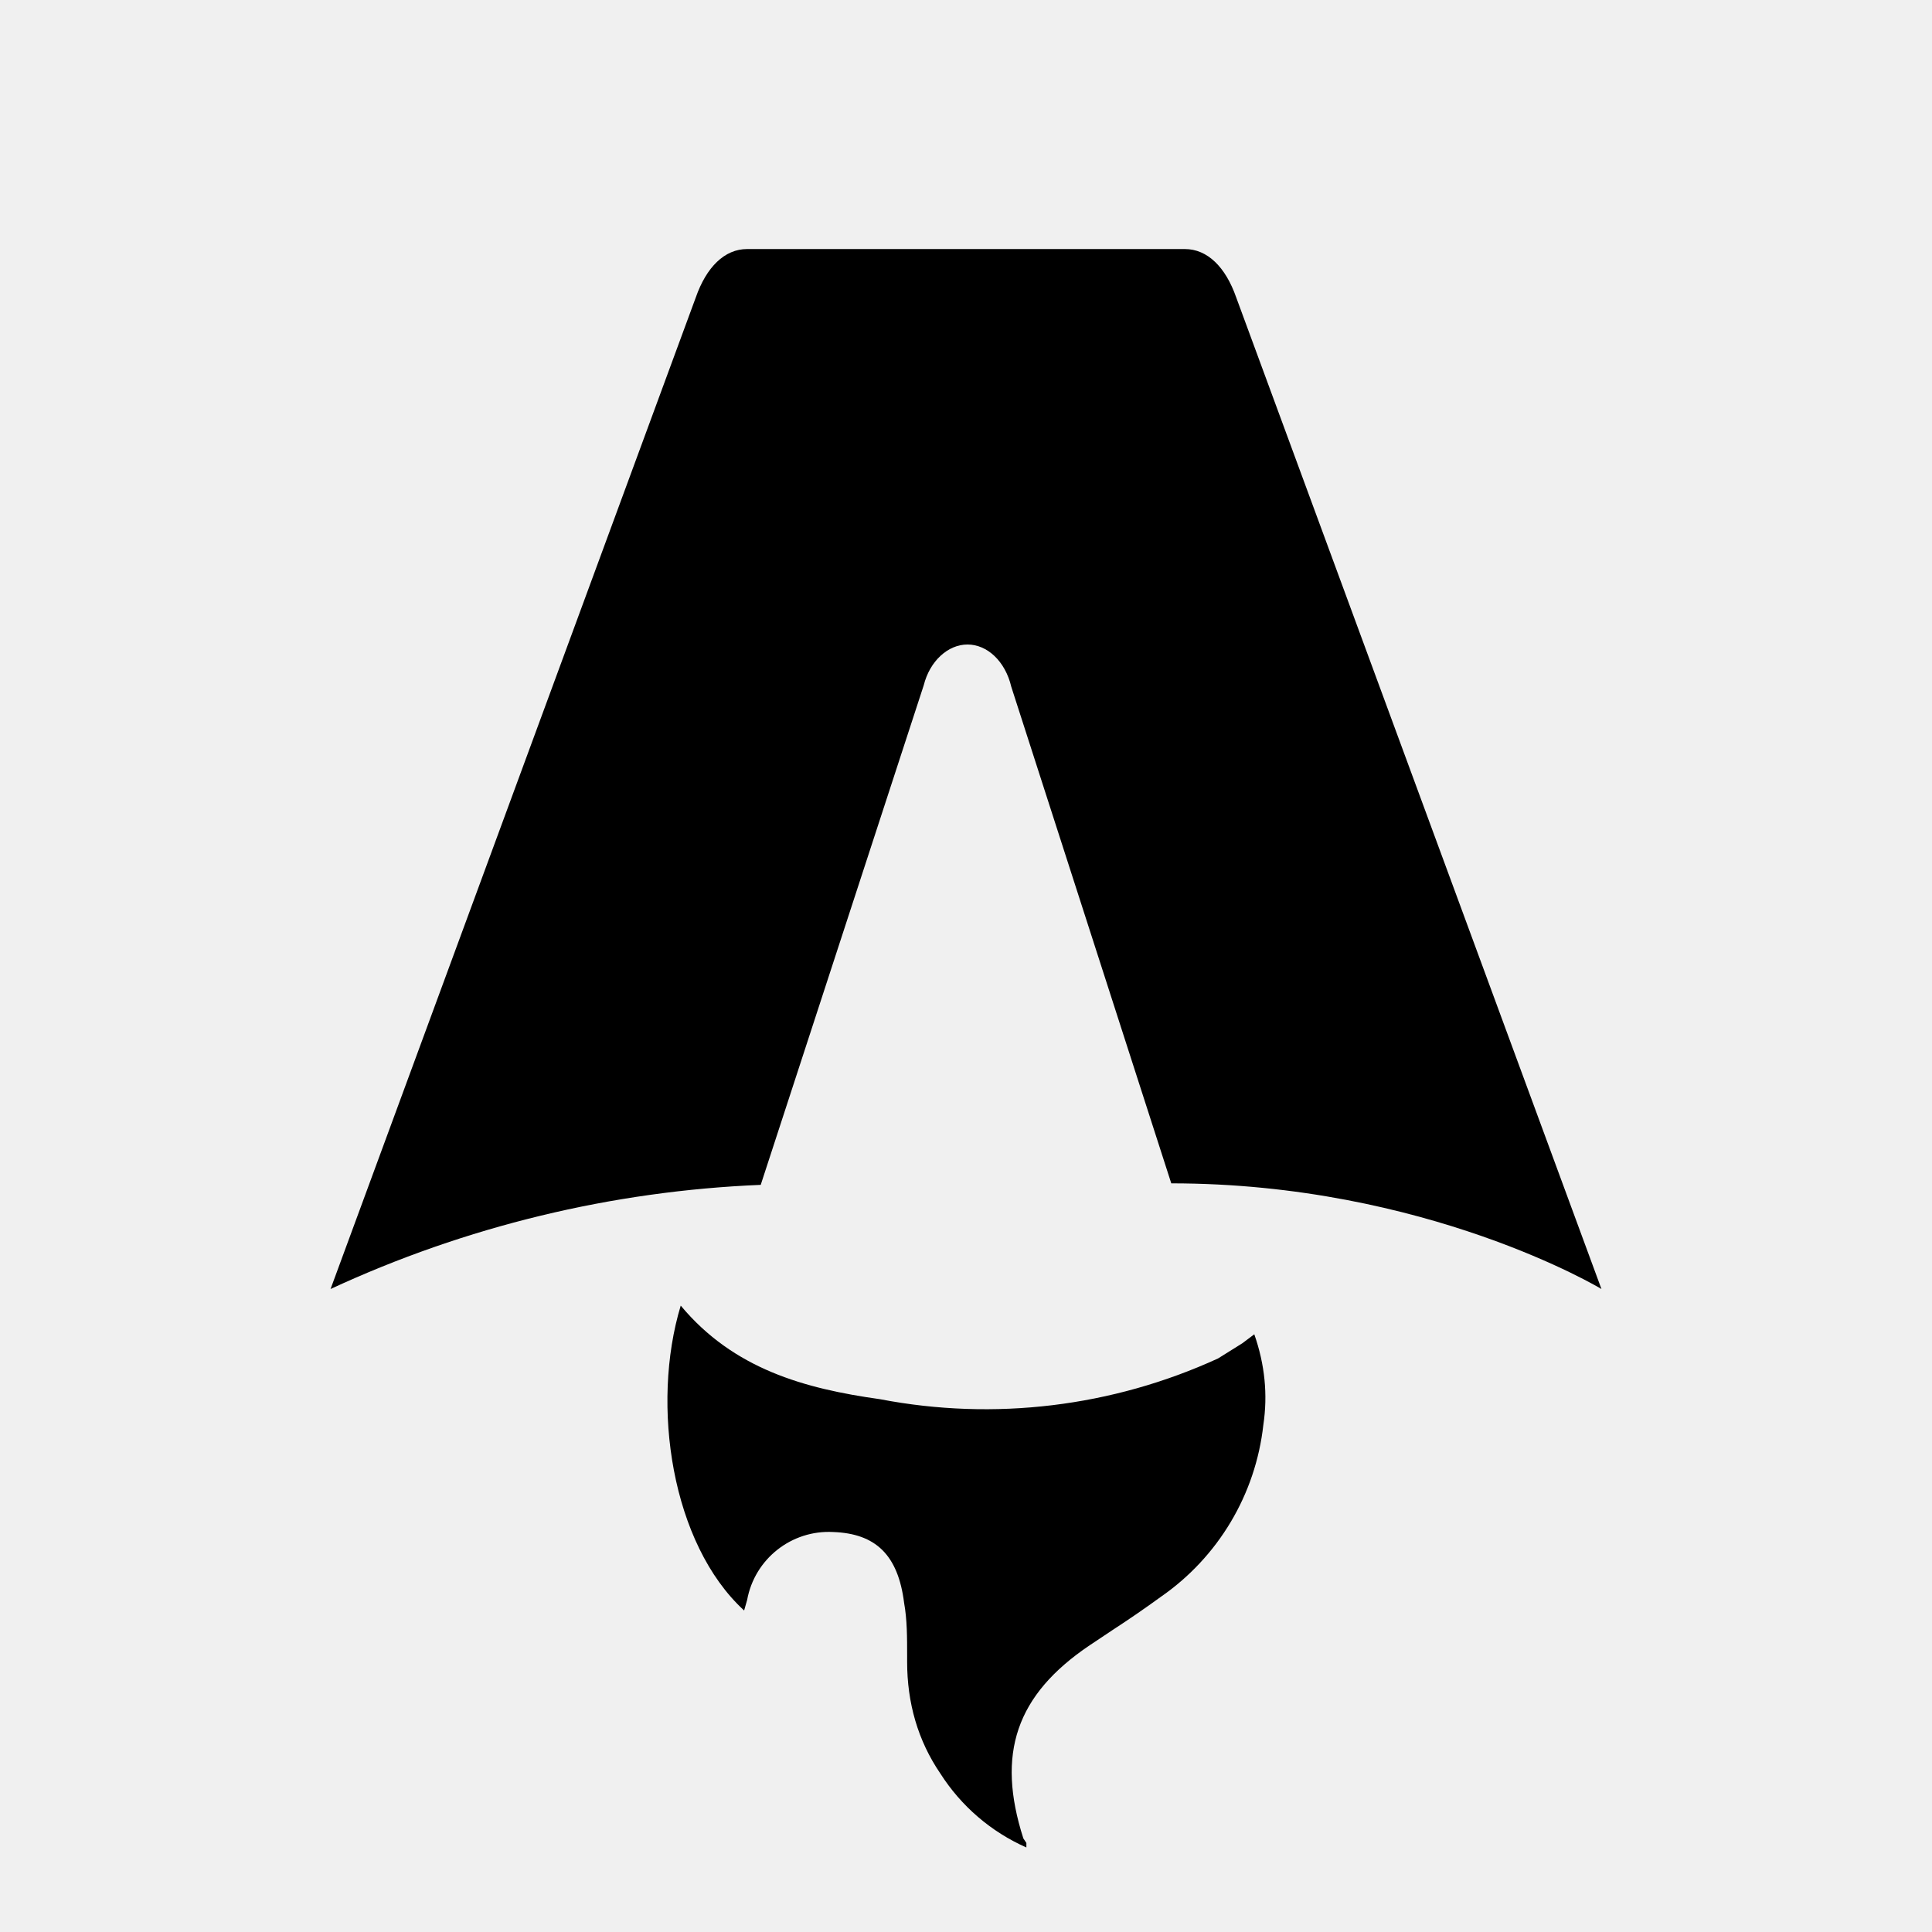
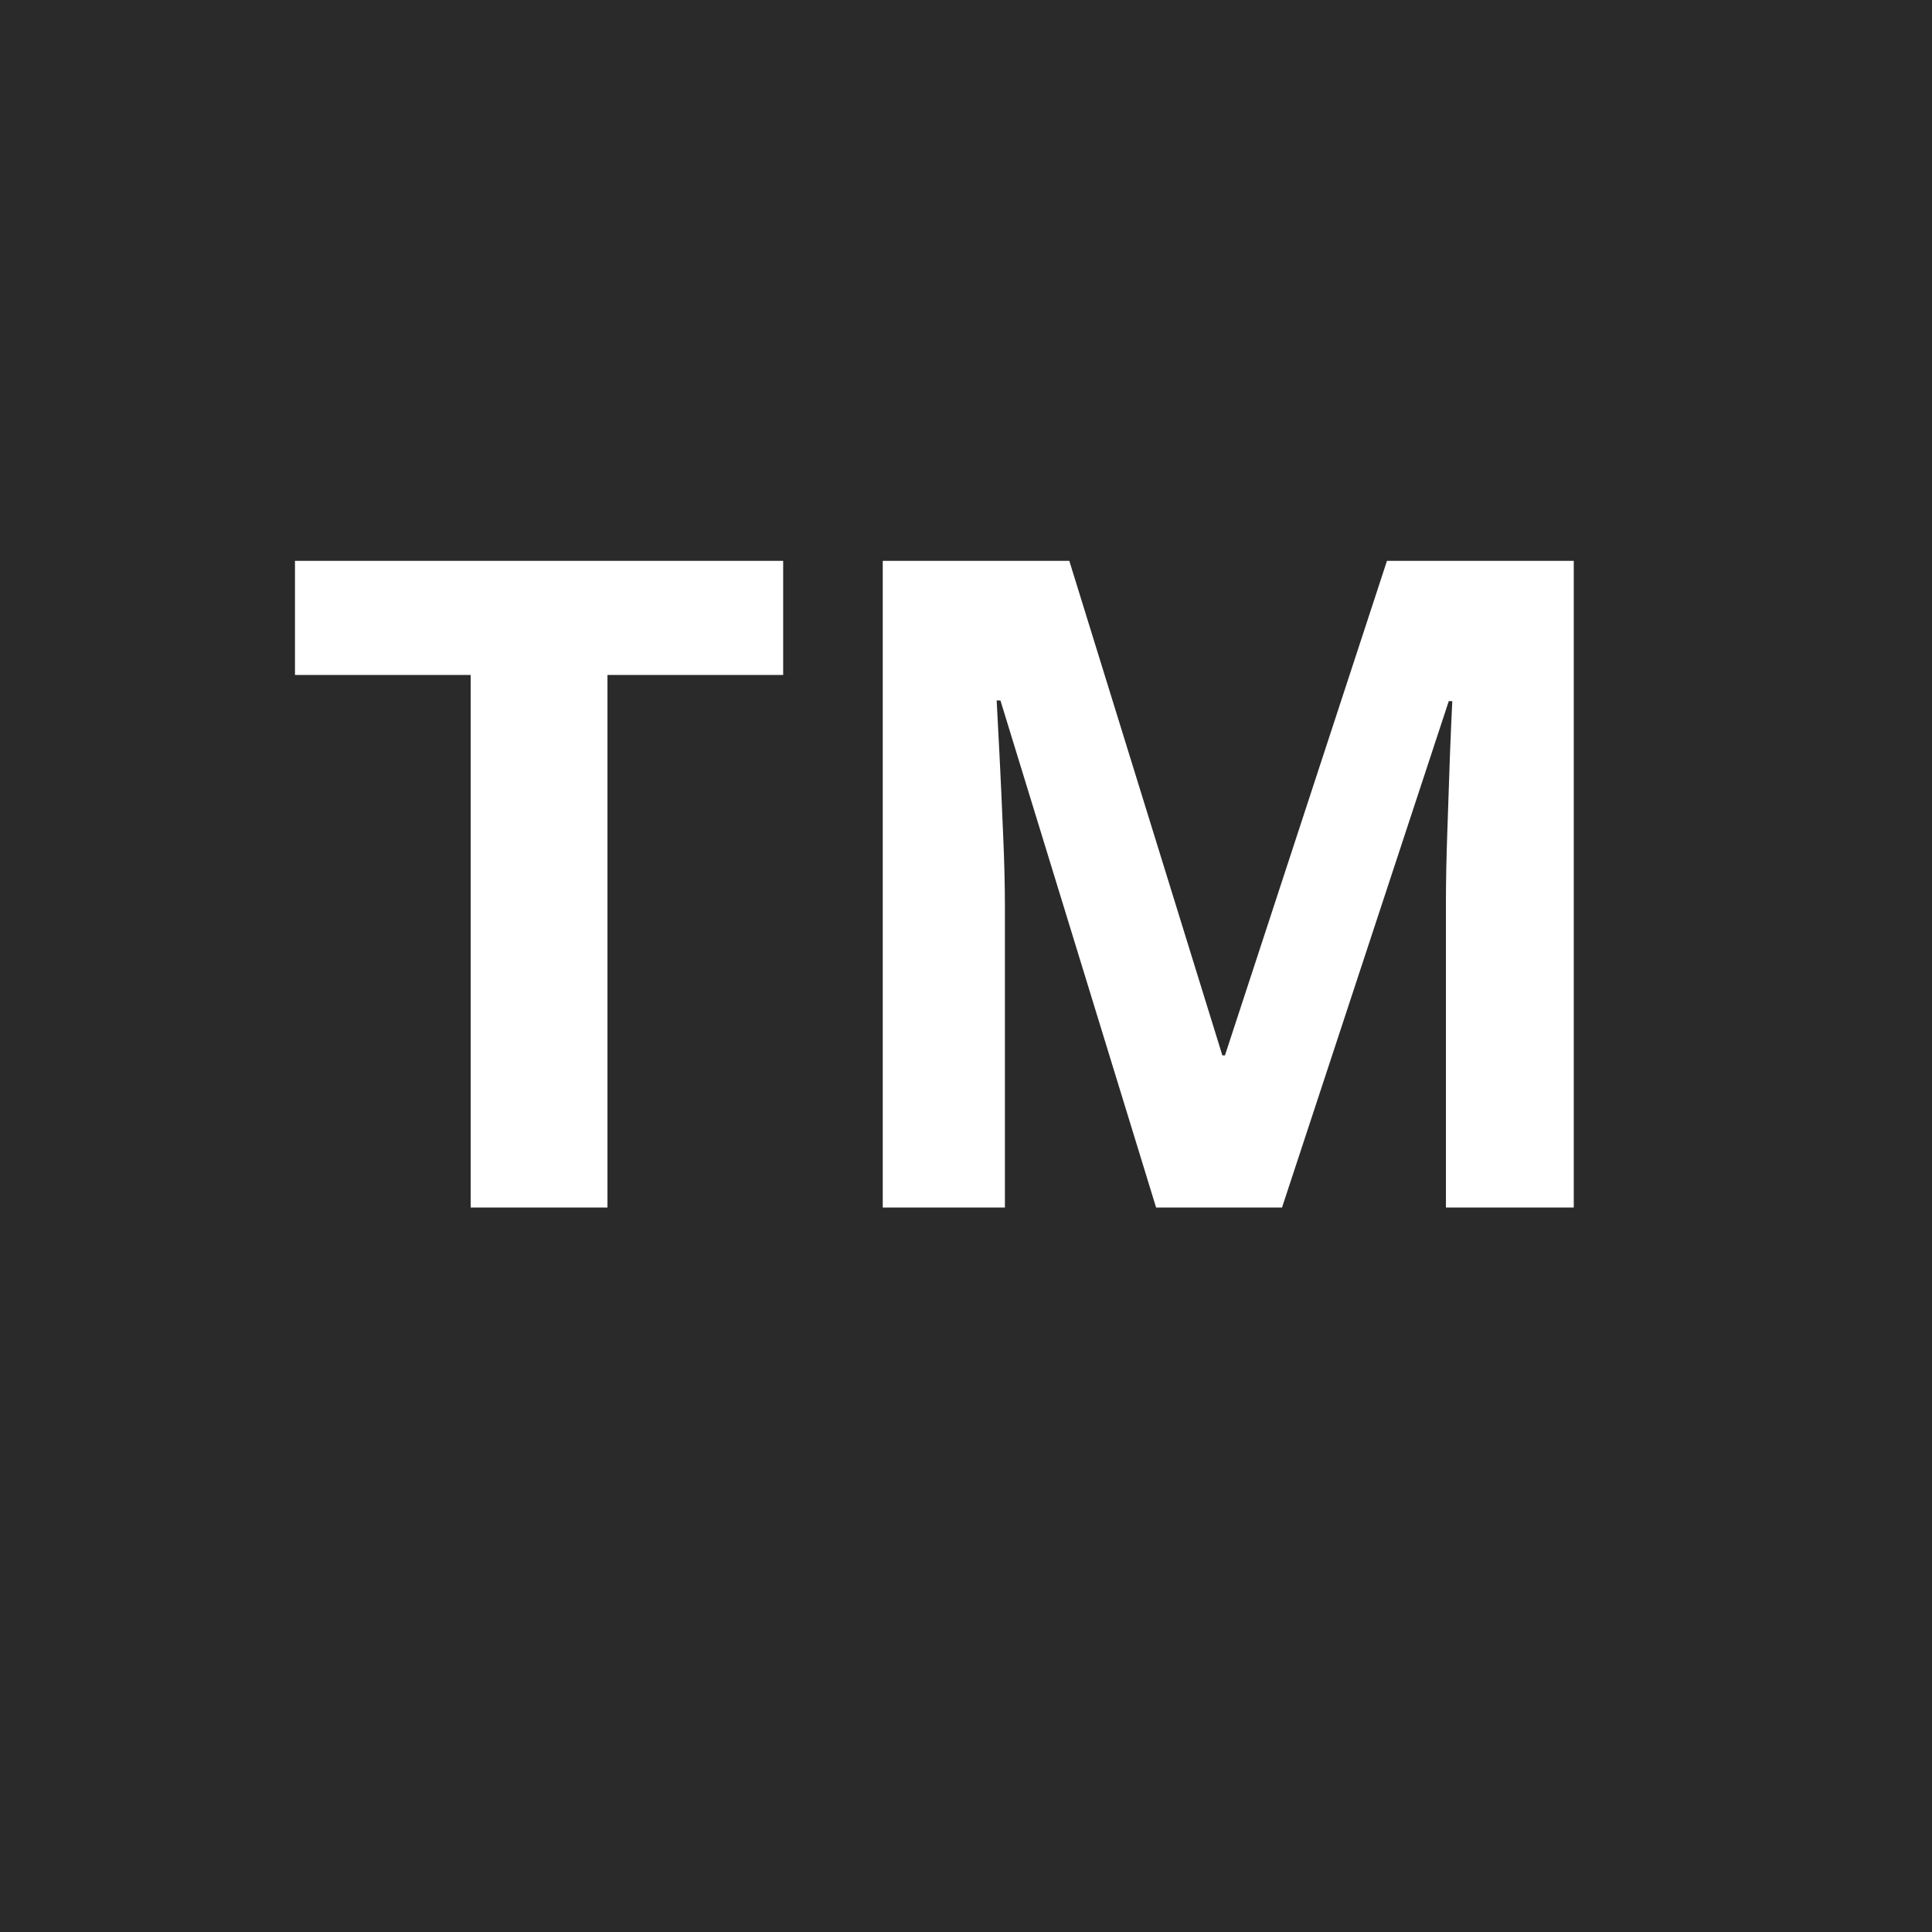
<svg xmlns="http://www.w3.org/2000/svg" fill="none" viewBox="0 0 128 128">
-   <path d="M50.4 78.5a75.1 75.1 0 0 0-28.5 6.9l24.2-65.7c.7-2 1.9-3.2 3.4-3.2h29c1.5 0 2.7 1.2 3.4 3.2l24.2 65.7s-11.6-7-28.5-7L67 45.5c-.4-1.7-1.6-2.8-2.9-2.8-1.3 0-2.5 1.1-2.9 2.7L50.4 78.5Zm-1.1 28.2Zm-4.2-20.2c-2 6.6-.6 15.8 4.2 20.2a17.5 17.5 0 0 1 .2-.7 5.5 5.5 0 0 1 5.7-4.5c2.8.1 4.3 1.5 4.7 4.7.2 1.1.2 2.3.2 3.5v.4c0 2.7.7 5.2 2.2 7.4a13 13 0 0 0 5.7 4.9v-.3l-.2-.3c-1.8-5.6-.5-9.5 4.4-12.8l1.5-1a73 73 0 0 0 3.2-2.2 16 16 0 0 0 6.8-11.4c.3-2 .1-4-.6-6l-.8.6-1.6 1a37 37 0 0 1-22.4 2.7c-5-.7-9.7-2-13.2-6.2Z" />
-   <style>
-         path { fill: #000; }
-         @media (prefers-color-scheme: dark) {
-             path { fill: #FFF; }
-         }
-     </style>
+   <rect width="128" height="128" fill="#2A2A2A" />
+   <text x="64" y="80" text-anchor="middle" font-family="Arial Black, sans-serif" font-size="60" font-weight="bold" fill="#FFFFFF">
+         TM
+     </text>
</svg>
